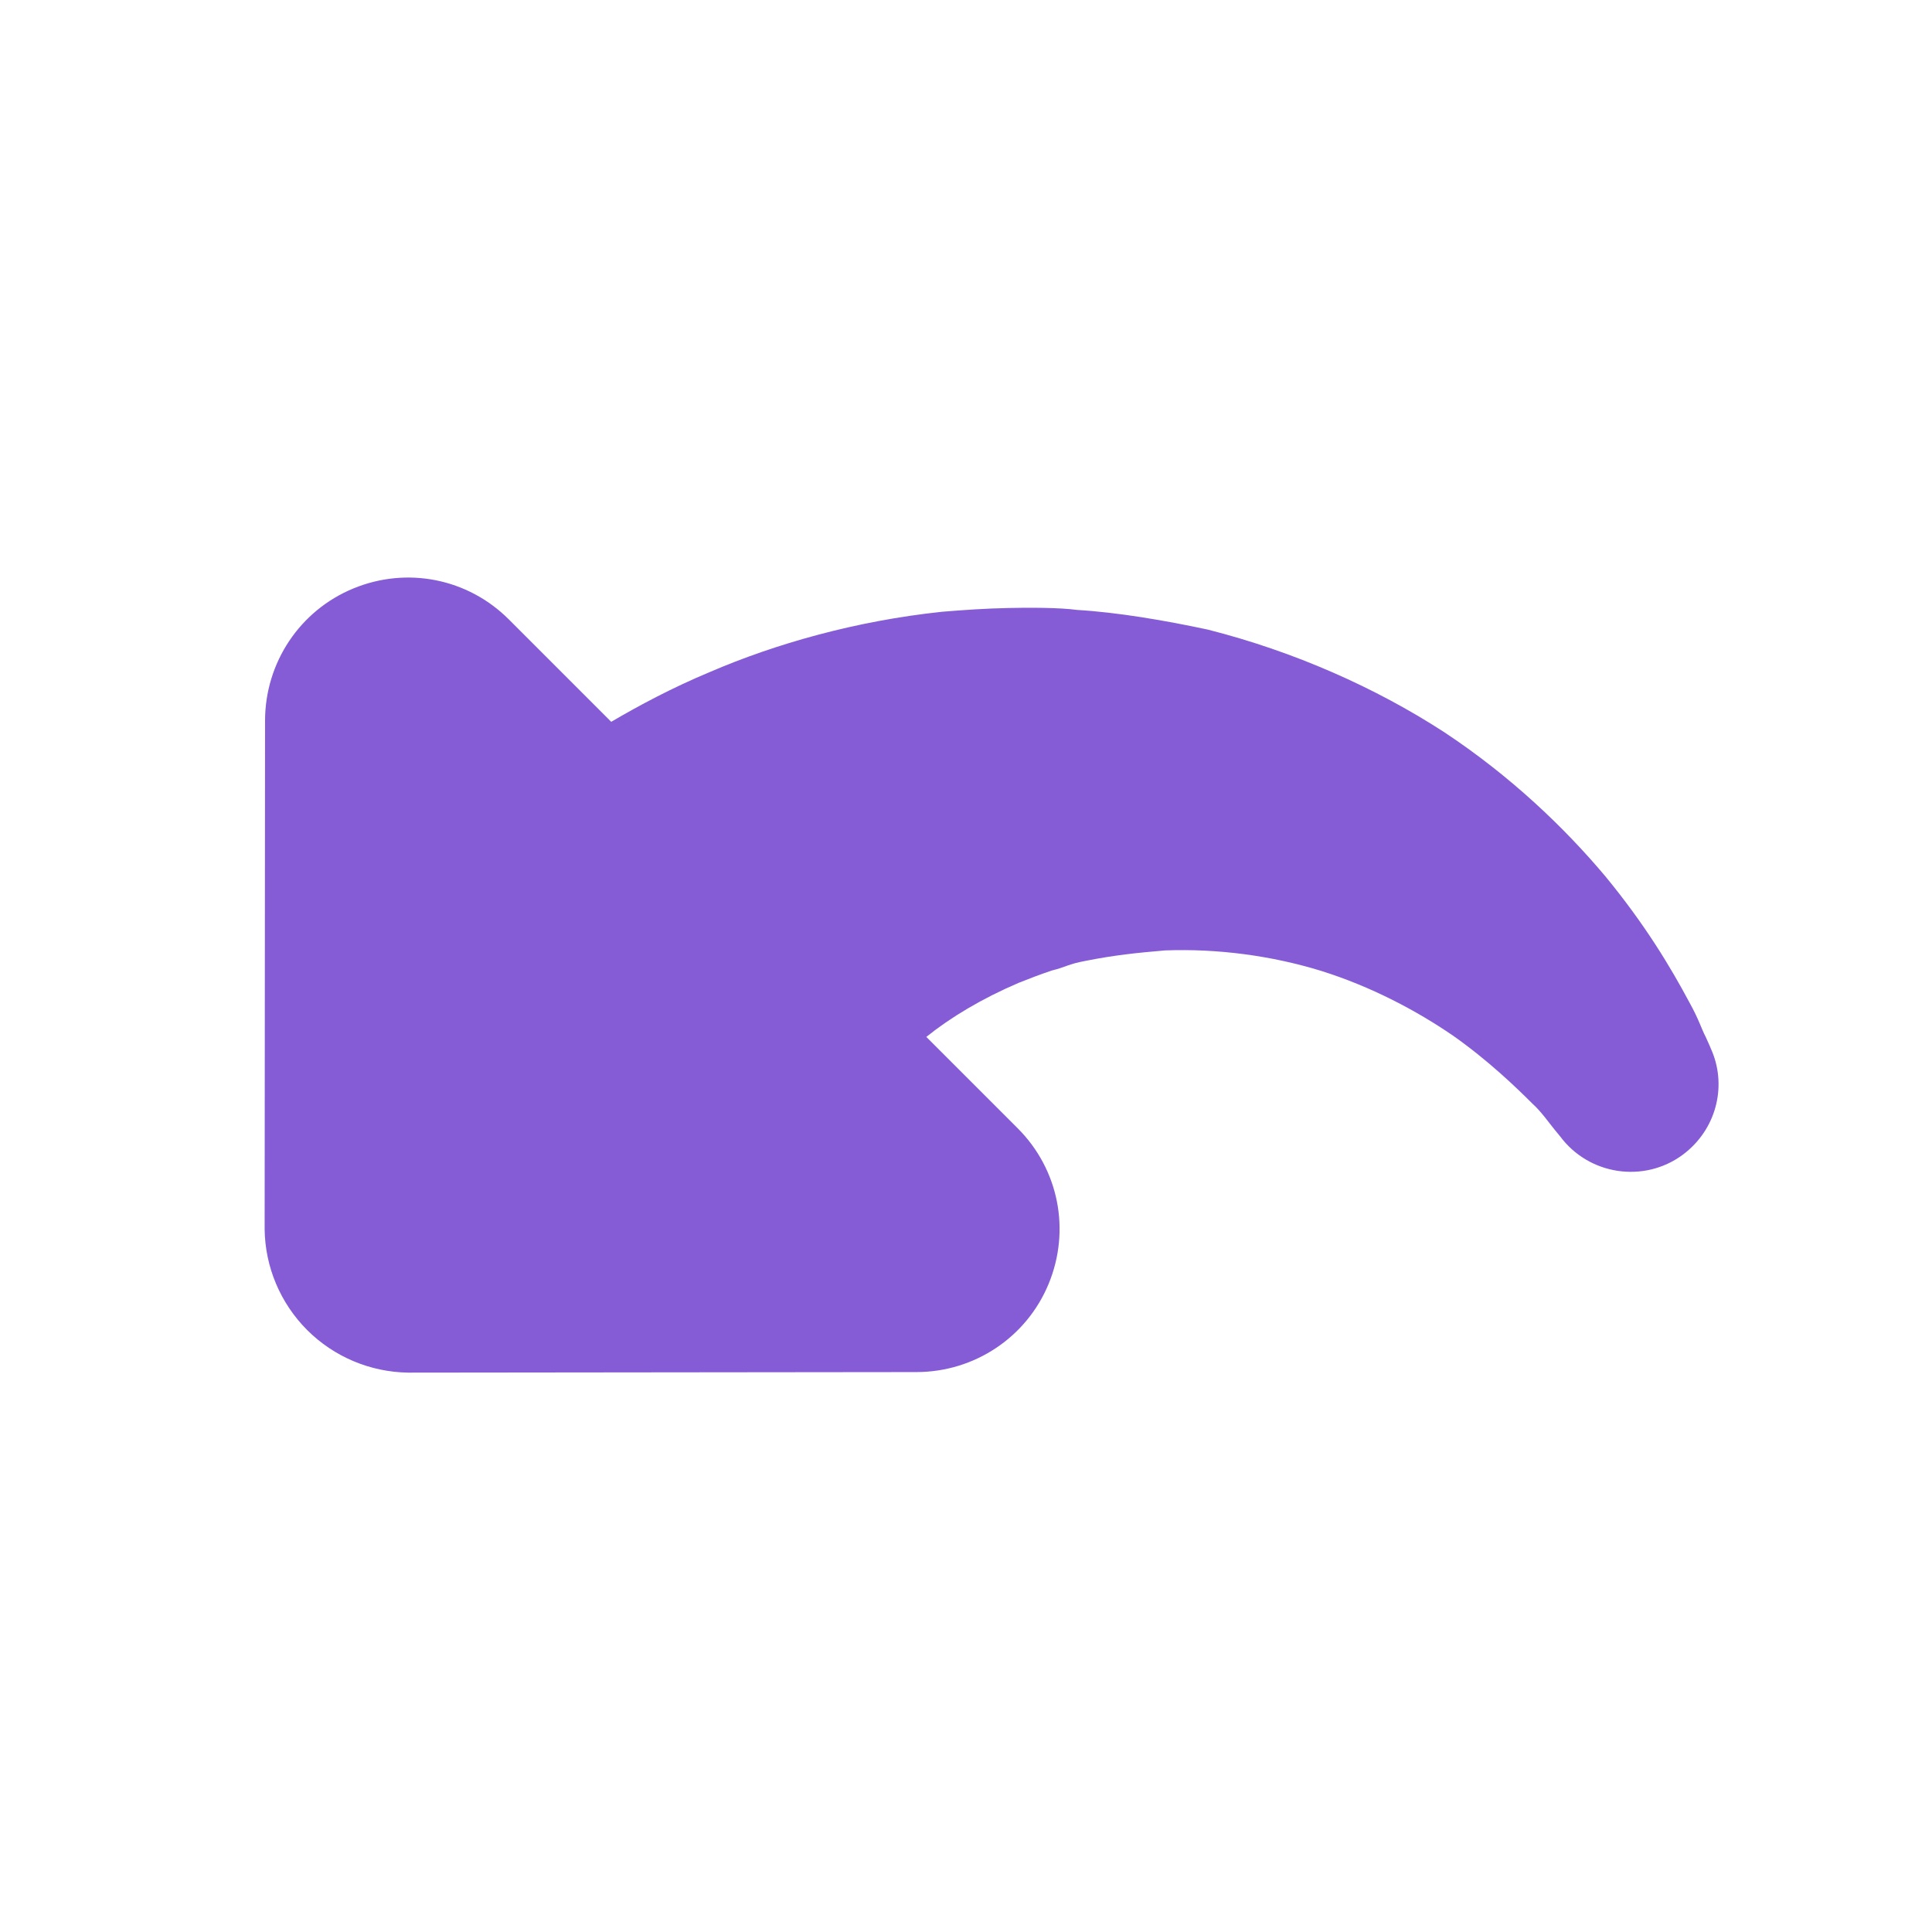
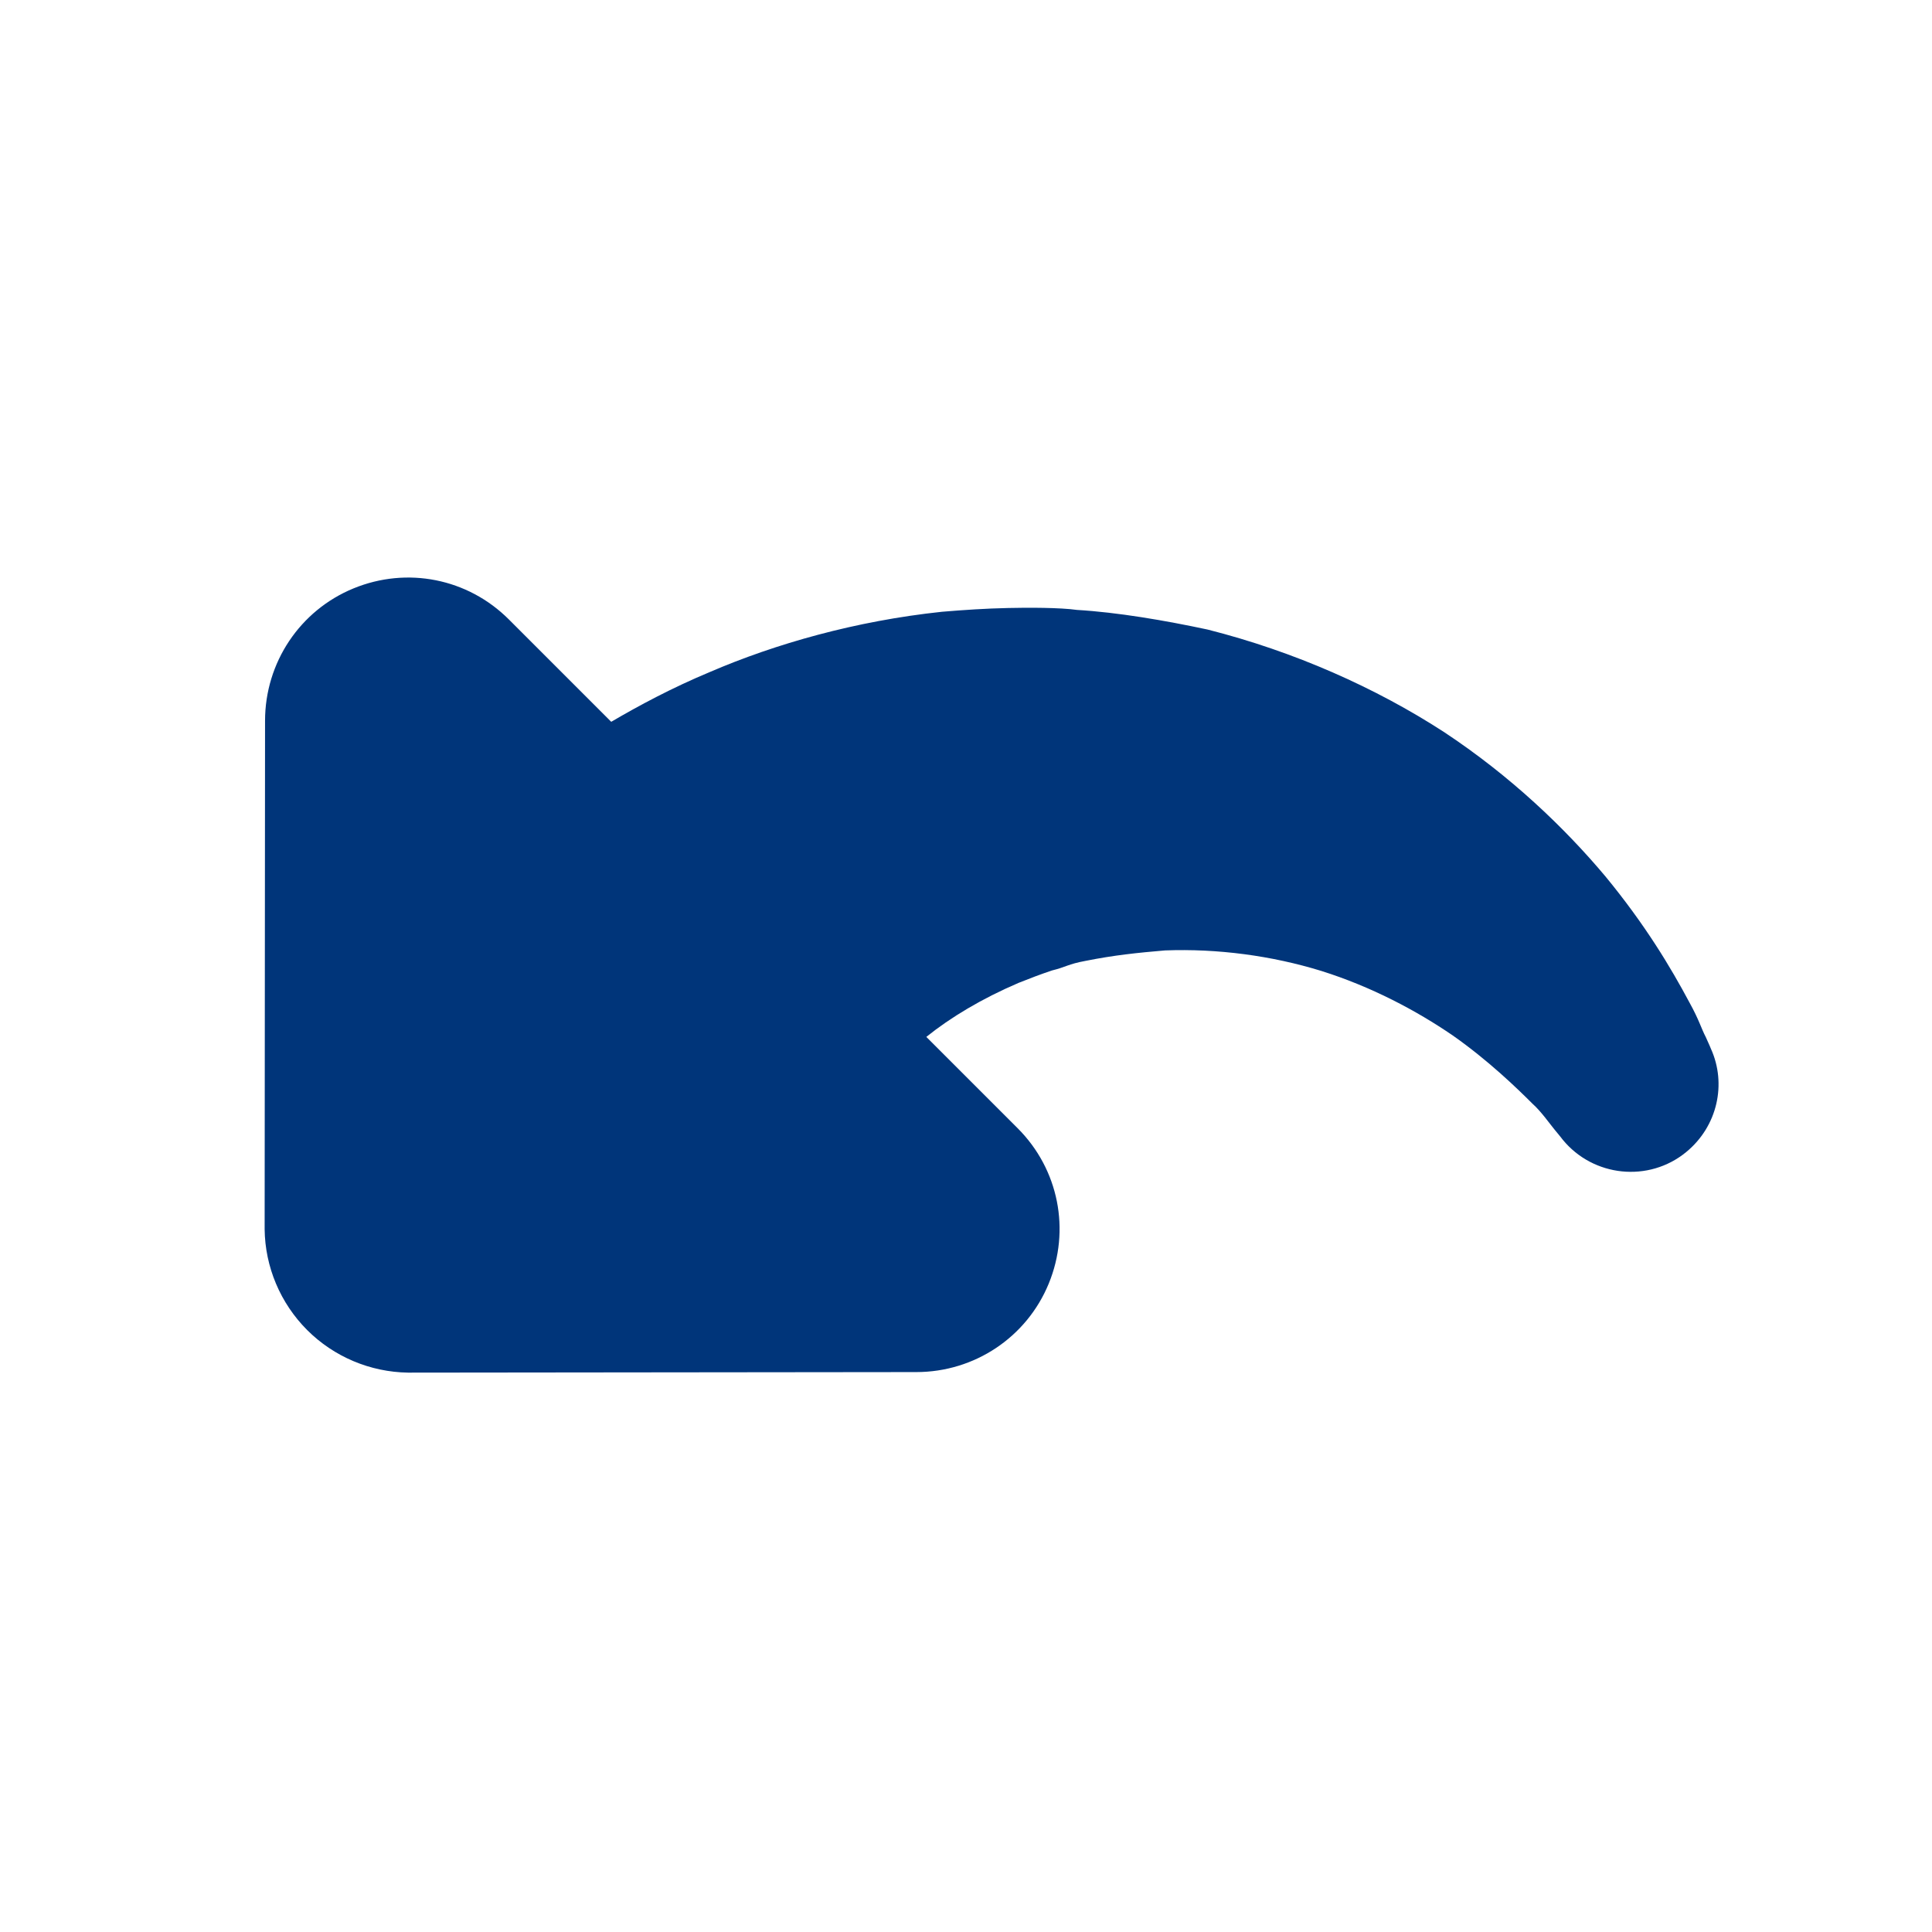
<svg xmlns="http://www.w3.org/2000/svg" width="20px" height="20px" viewBox="0 0 20 20" version="1.1">
  <defs />
  <g id="Page-1" stroke="none" stroke-width="1" fill="none" fill-rule="evenodd">
-     <g id="undo" fill="#855CD6">
+     <g id="undo" fill="#00357a">
      <path d="M15.558,12.77 L11.84,16.494 C11.561,16.767 11.183,16.921 10.79,16.921 C10.399,16.921 10.021,16.767 9.74,16.494 L6.024,12.77 C5.597,12.343 5.471,11.706 5.702,11.153 C5.933,10.6 6.465,10.243 7.067,10.243 L8.404,10.243 C8.369,9.921 8.278,9.557 8.124,9.172 C8.076,9.06 8.026,8.948 7.97,8.836 C7.893,8.71 7.901,8.675 7.795,8.521 C7.627,8.269 7.473,8.08 7.29,7.863 C6.92,7.464 6.472,7.121 5.996,6.869 C5.513,6.617 5.009,6.463 4.561,6.379 C4.12,6.302 3.714,6.295 3.476,6.295 C3.357,6.288 3.203,6.316 3.126,6.323 C3.042,6.33 2.993,6.337 2.993,6.337 C2.496,6.386 2.048,6.022 1.999,5.525 C1.957,5.105 2.202,4.727 2.573,4.587 C2.573,4.587 2.622,4.566 2.699,4.538 C2.79,4.51 2.874,4.461 3.07,4.405 C3.462,4.286 3.959,4.16 4.61,4.097 C5.254,4.041 6.031,4.055 6.851,4.223 C7.669,4.398 8.53,4.727 9.328,5.203 C9.706,5.448 10.112,5.735 10.427,6.015 C10.567,6.12 10.805,6.358 10.945,6.505 C11.106,6.673 11.253,6.841 11.401,7.016 C11.967,7.716 12.387,8.472 12.66,9.158 C12.821,9.55 12.933,9.921 13.017,10.243 L14.515,10.243 C15.117,10.243 15.649,10.6 15.88,11.153 C16.111,11.706 15.985,12.343 15.558,12.77" id="Fill-1" transform="translate(8.994247, 10.49425) scale(-1, 1) rotate(-45) translate(-8.994247, -10.49425) " />
    </g>
  </g>
</svg>
